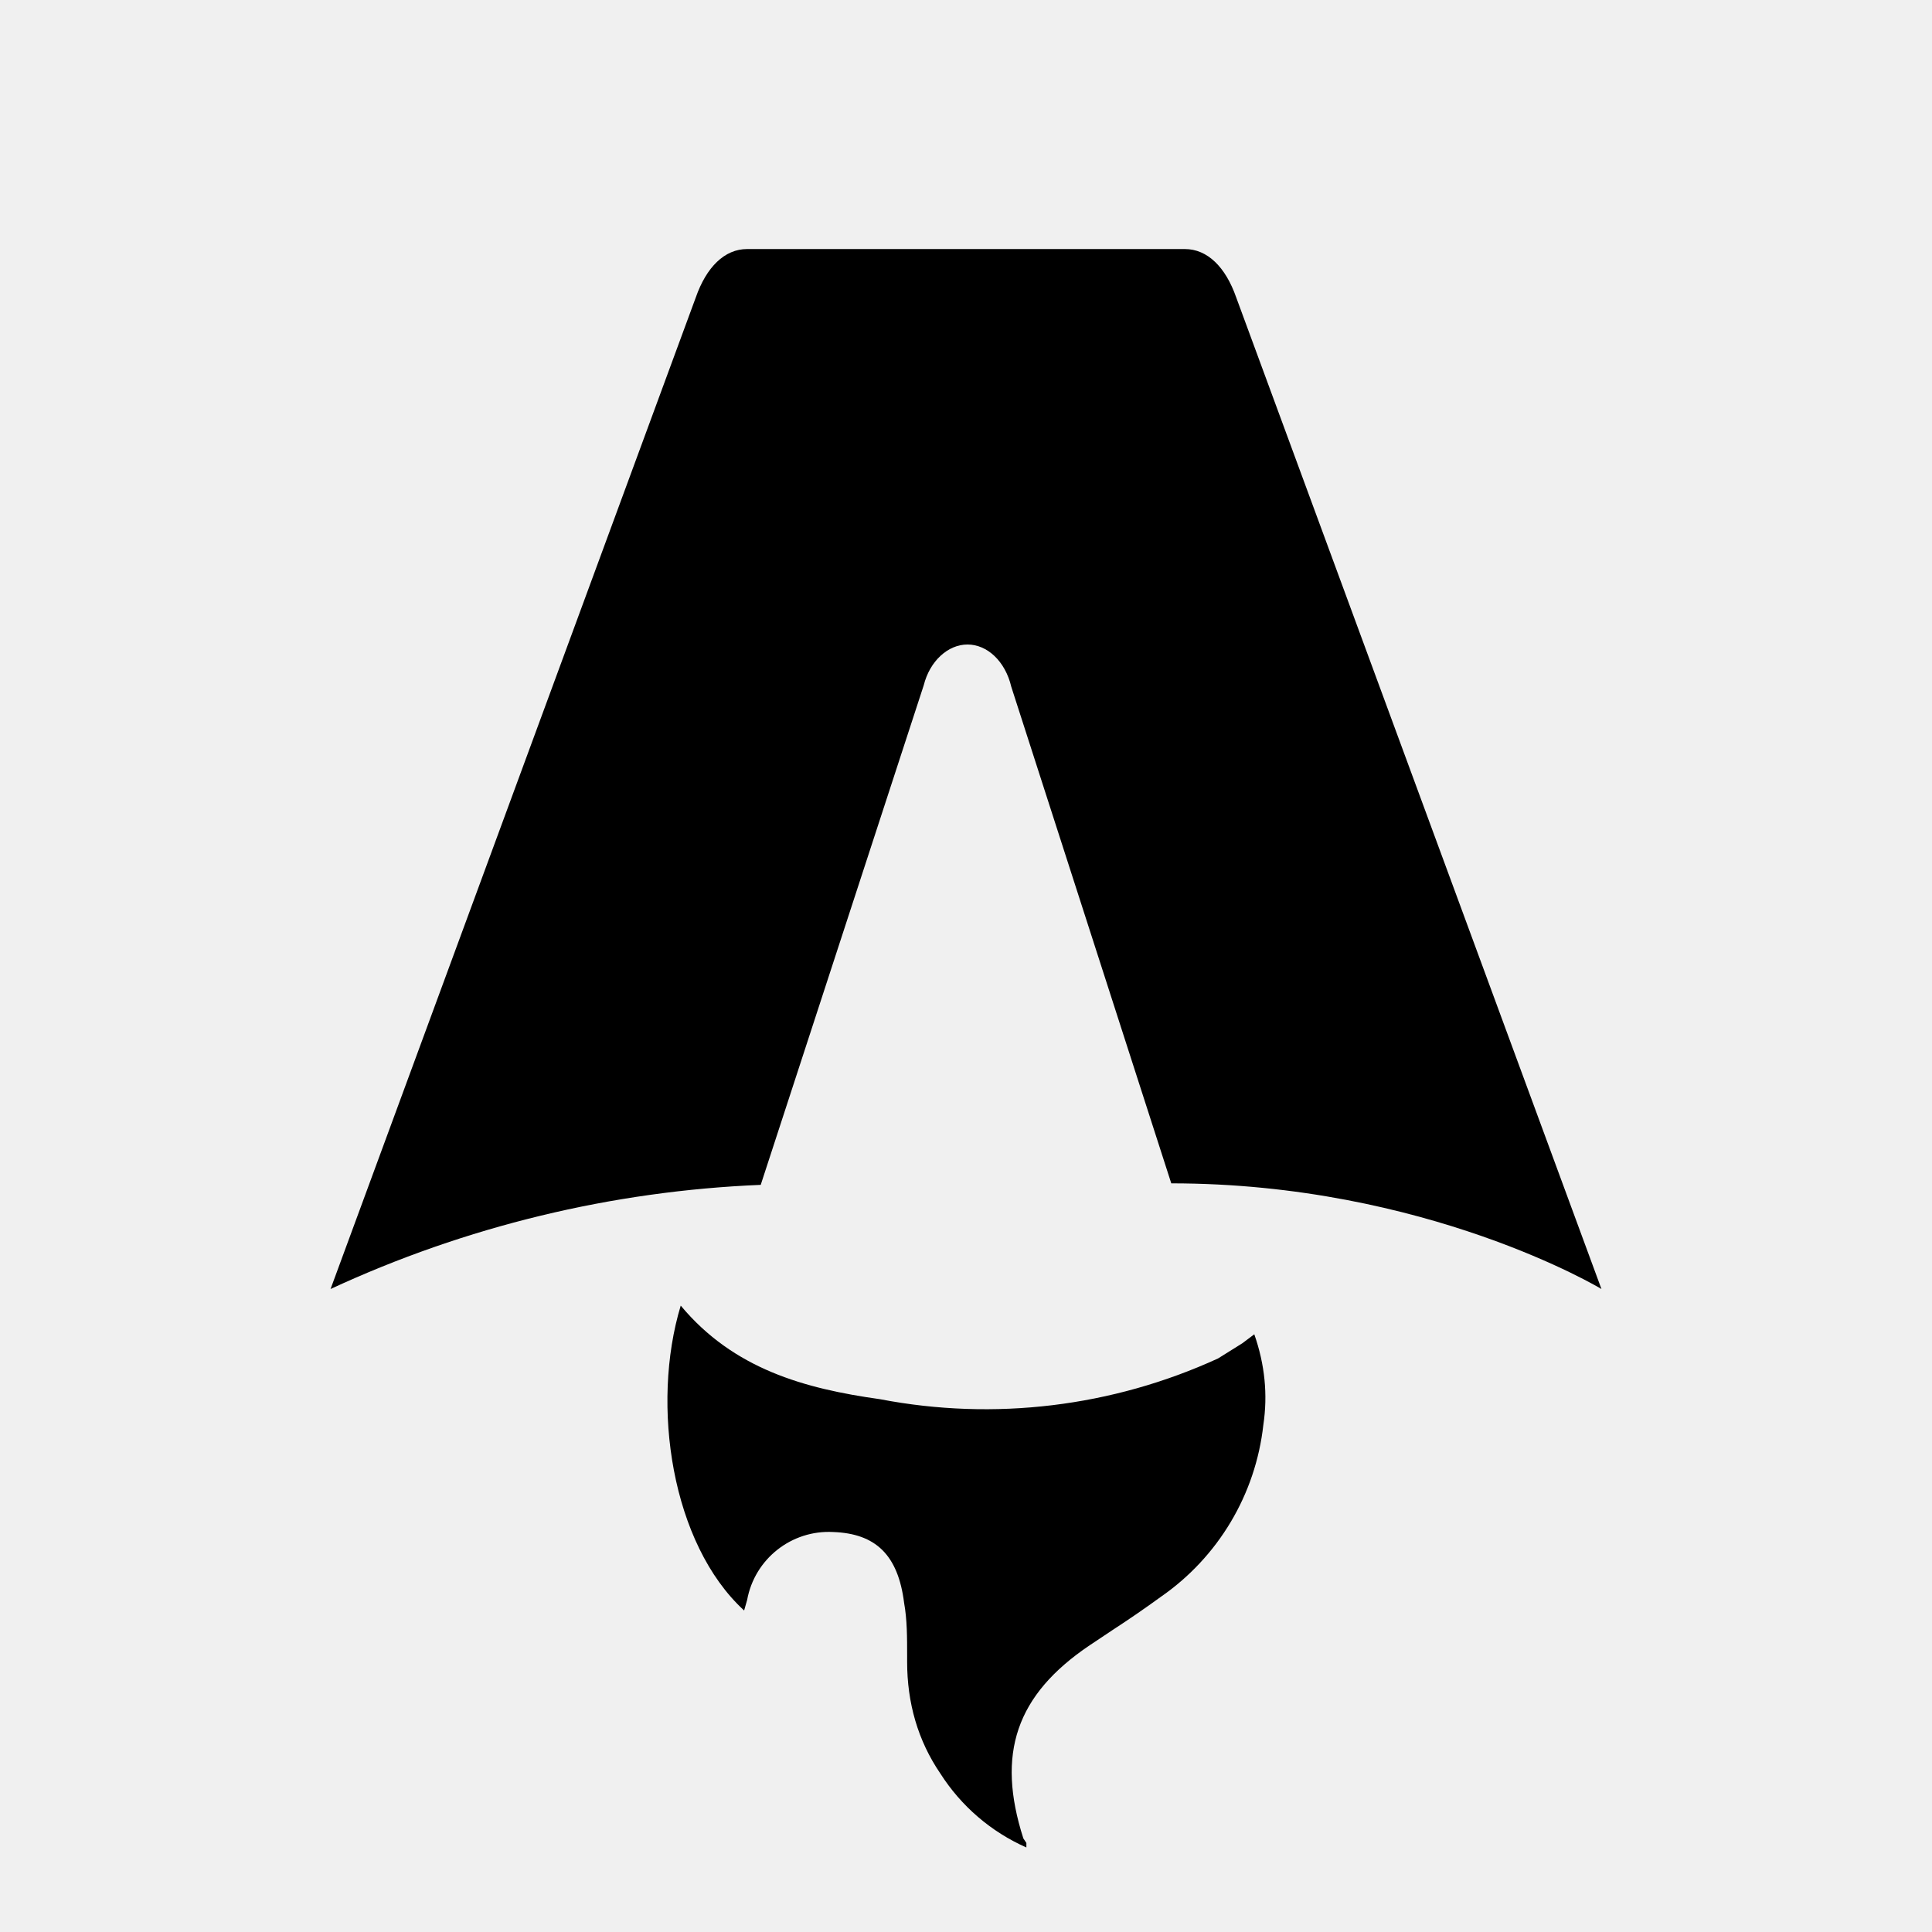
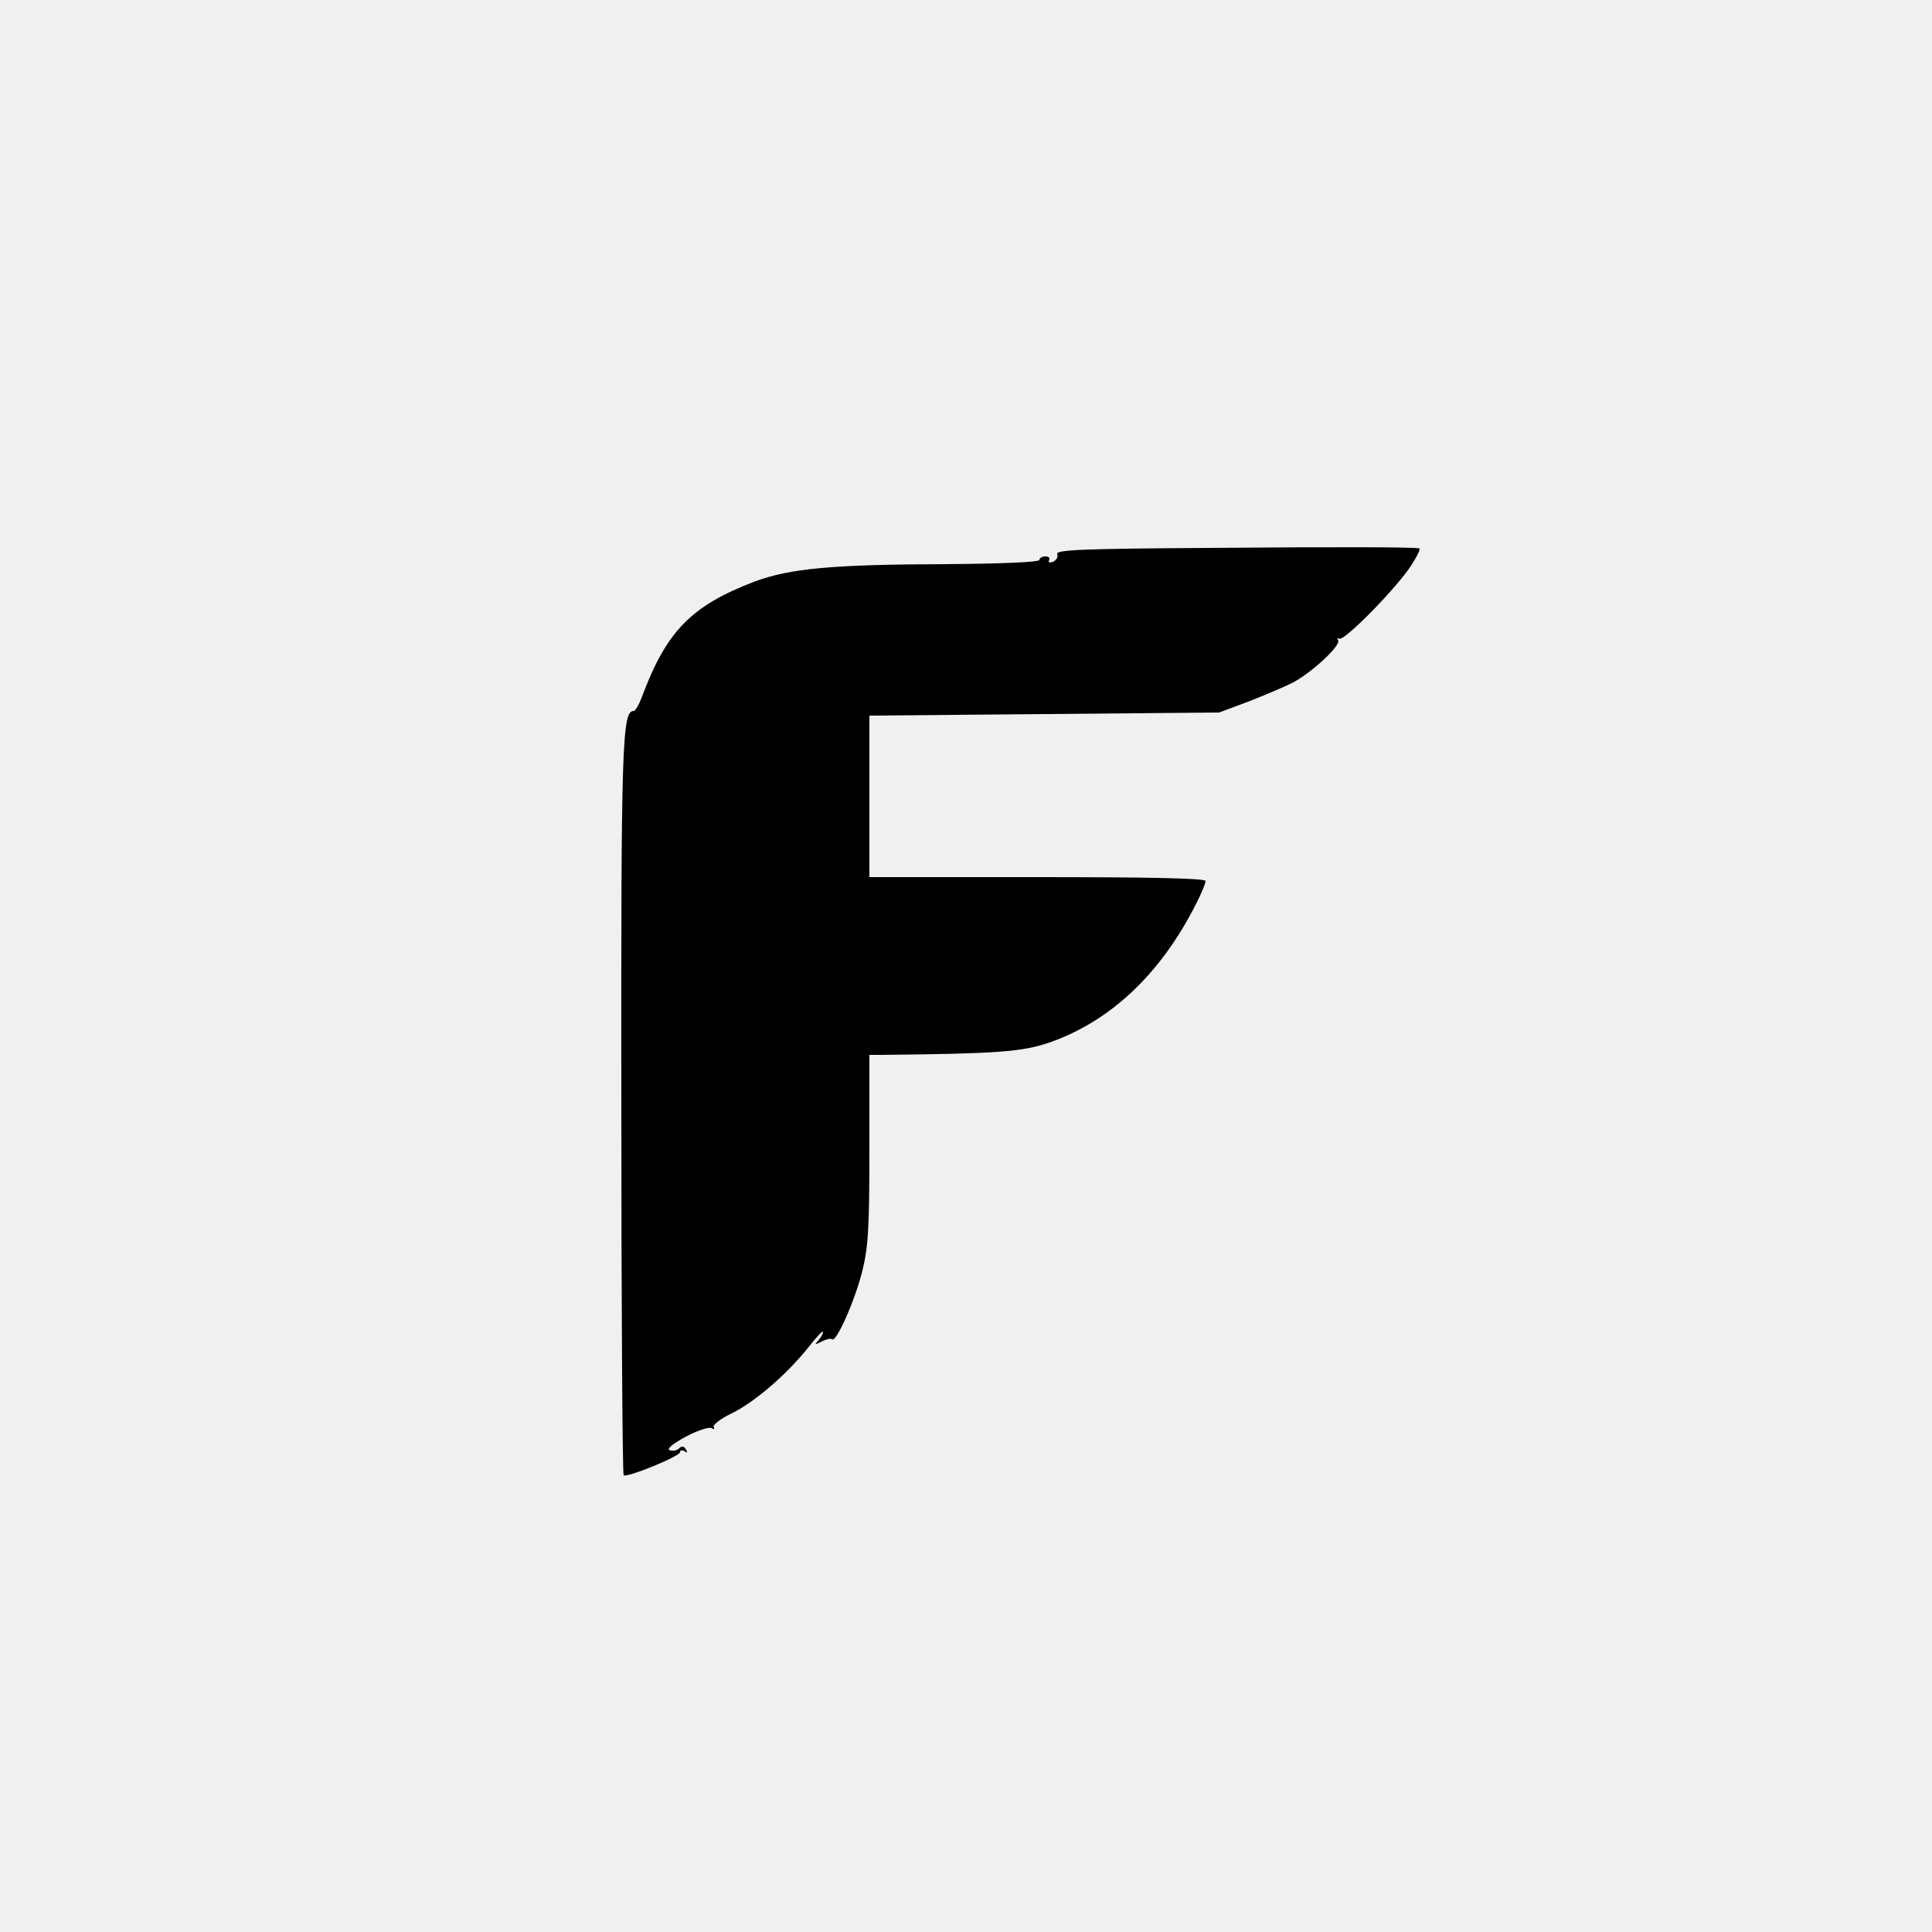
- <svg xmlns="http://www.w3.org/2000/svg" fill="none" viewBox="0 0 128 128">
-   <path d="M50.4 78.5a75.1 75.1 0 0 0-28.5 6.9l24.2-65.7c.7-2 1.9-3.2 3.4-3.2h29c1.5 0 2.7 1.2 3.4 3.2l24.2 65.7s-11.6-7-28.5-7L67 45.5c-.4-1.7-1.6-2.8-2.9-2.8-1.3 0-2.5 1.1-2.9 2.7L50.4 78.5Zm-1.1 28.2Zm-4.2-20.2c-2 6.6-.6 15.8 4.2 20.2a17.5 17.5 0 0 1 .2-.7 5.5 5.5 0 0 1 5.7-4.5c2.8.1 4.3 1.5 4.7 4.7.2 1.1.2 2.3.2 3.5v.4c0 2.7.7 5.2 2.2 7.4a13 13 0 0 0 5.7 4.9v-.3l-.2-.3c-1.8-5.6-.5-9.5 4.4-12.8l1.5-1a73 73 0 0 0 3.2-2.2 16 16 0 0 0 6.8-11.4c.3-2 .1-4-.6-6l-.8.6-1.6 1a37 37 0 0 1-22.4 2.7c-5-.7-9.7-2-13.2-6.2Z" />
-   <style>
-         path { fill: #000; }
-         @media (prefers-color-scheme: dark) {
-             path { fill: #FFF; }
-         }
-     </style>
+ <svg xmlns="http://www.w3.org/2000/svg" version="1.0" width="500pt" height="500pt" viewBox="0 0 500 500" preserveAspectRatio="xMidYMid meet">
+   <g transform="translate(0,500) scale(0.1,-0.1)" fill="#000000" stroke="none">
+     <path d="M3128 3582 c-330 -2 -396 -5 -392 -16 3 -7 -2 -16 -11 -20 -9 -3 -13 -2 -10 4 3 6 -1 10 -9 10 -9 0 -16 -4 -16 -9 0 -6 -100 -10 -247 -11 -289 -1 -398 -11 -490 -45 -165 -63 -229 -129 -293 -302 -7 -18 -16 -33 -20 -33 -30 0 -33 -81 -32 -1023 0 -522 3 -951 6 -955 8 -7 146 49 146 60 0 5 5 6 12 2 7 -5 8 -3 3 5 -5 9 -11 9 -17 3 -6 -6 -17 -8 -25 -5 -8 3 7 16 42 35 30 16 61 26 67 22 6 -4 8 -3 5 3 -3 5 17 21 46 35 60 29 143 101 199 171 21 27 38 45 38 40 0 -5 -6 -15 -12 -22 -11 -11 -9 -12 8 -3 12 6 24 9 27 6 10 -11 58 96 78 174 16 64 19 111 19 319 l0 243 33 0 c299 3 363 8 433 32 158 55 288 178 379 358 14 27 25 54 25 60 0 7 -142 10 -435 10 l-435 0 0 209 0 209 453 4 452 4 75 28 c41 16 93 38 115 49 51 27 126 97 118 110 -3 6 -2 7 3 4 13 -7 151 134 187 191 15 23 24 42 20 43 -24 3 -192 4 -545 1z" />
+   </g>
</svg>
